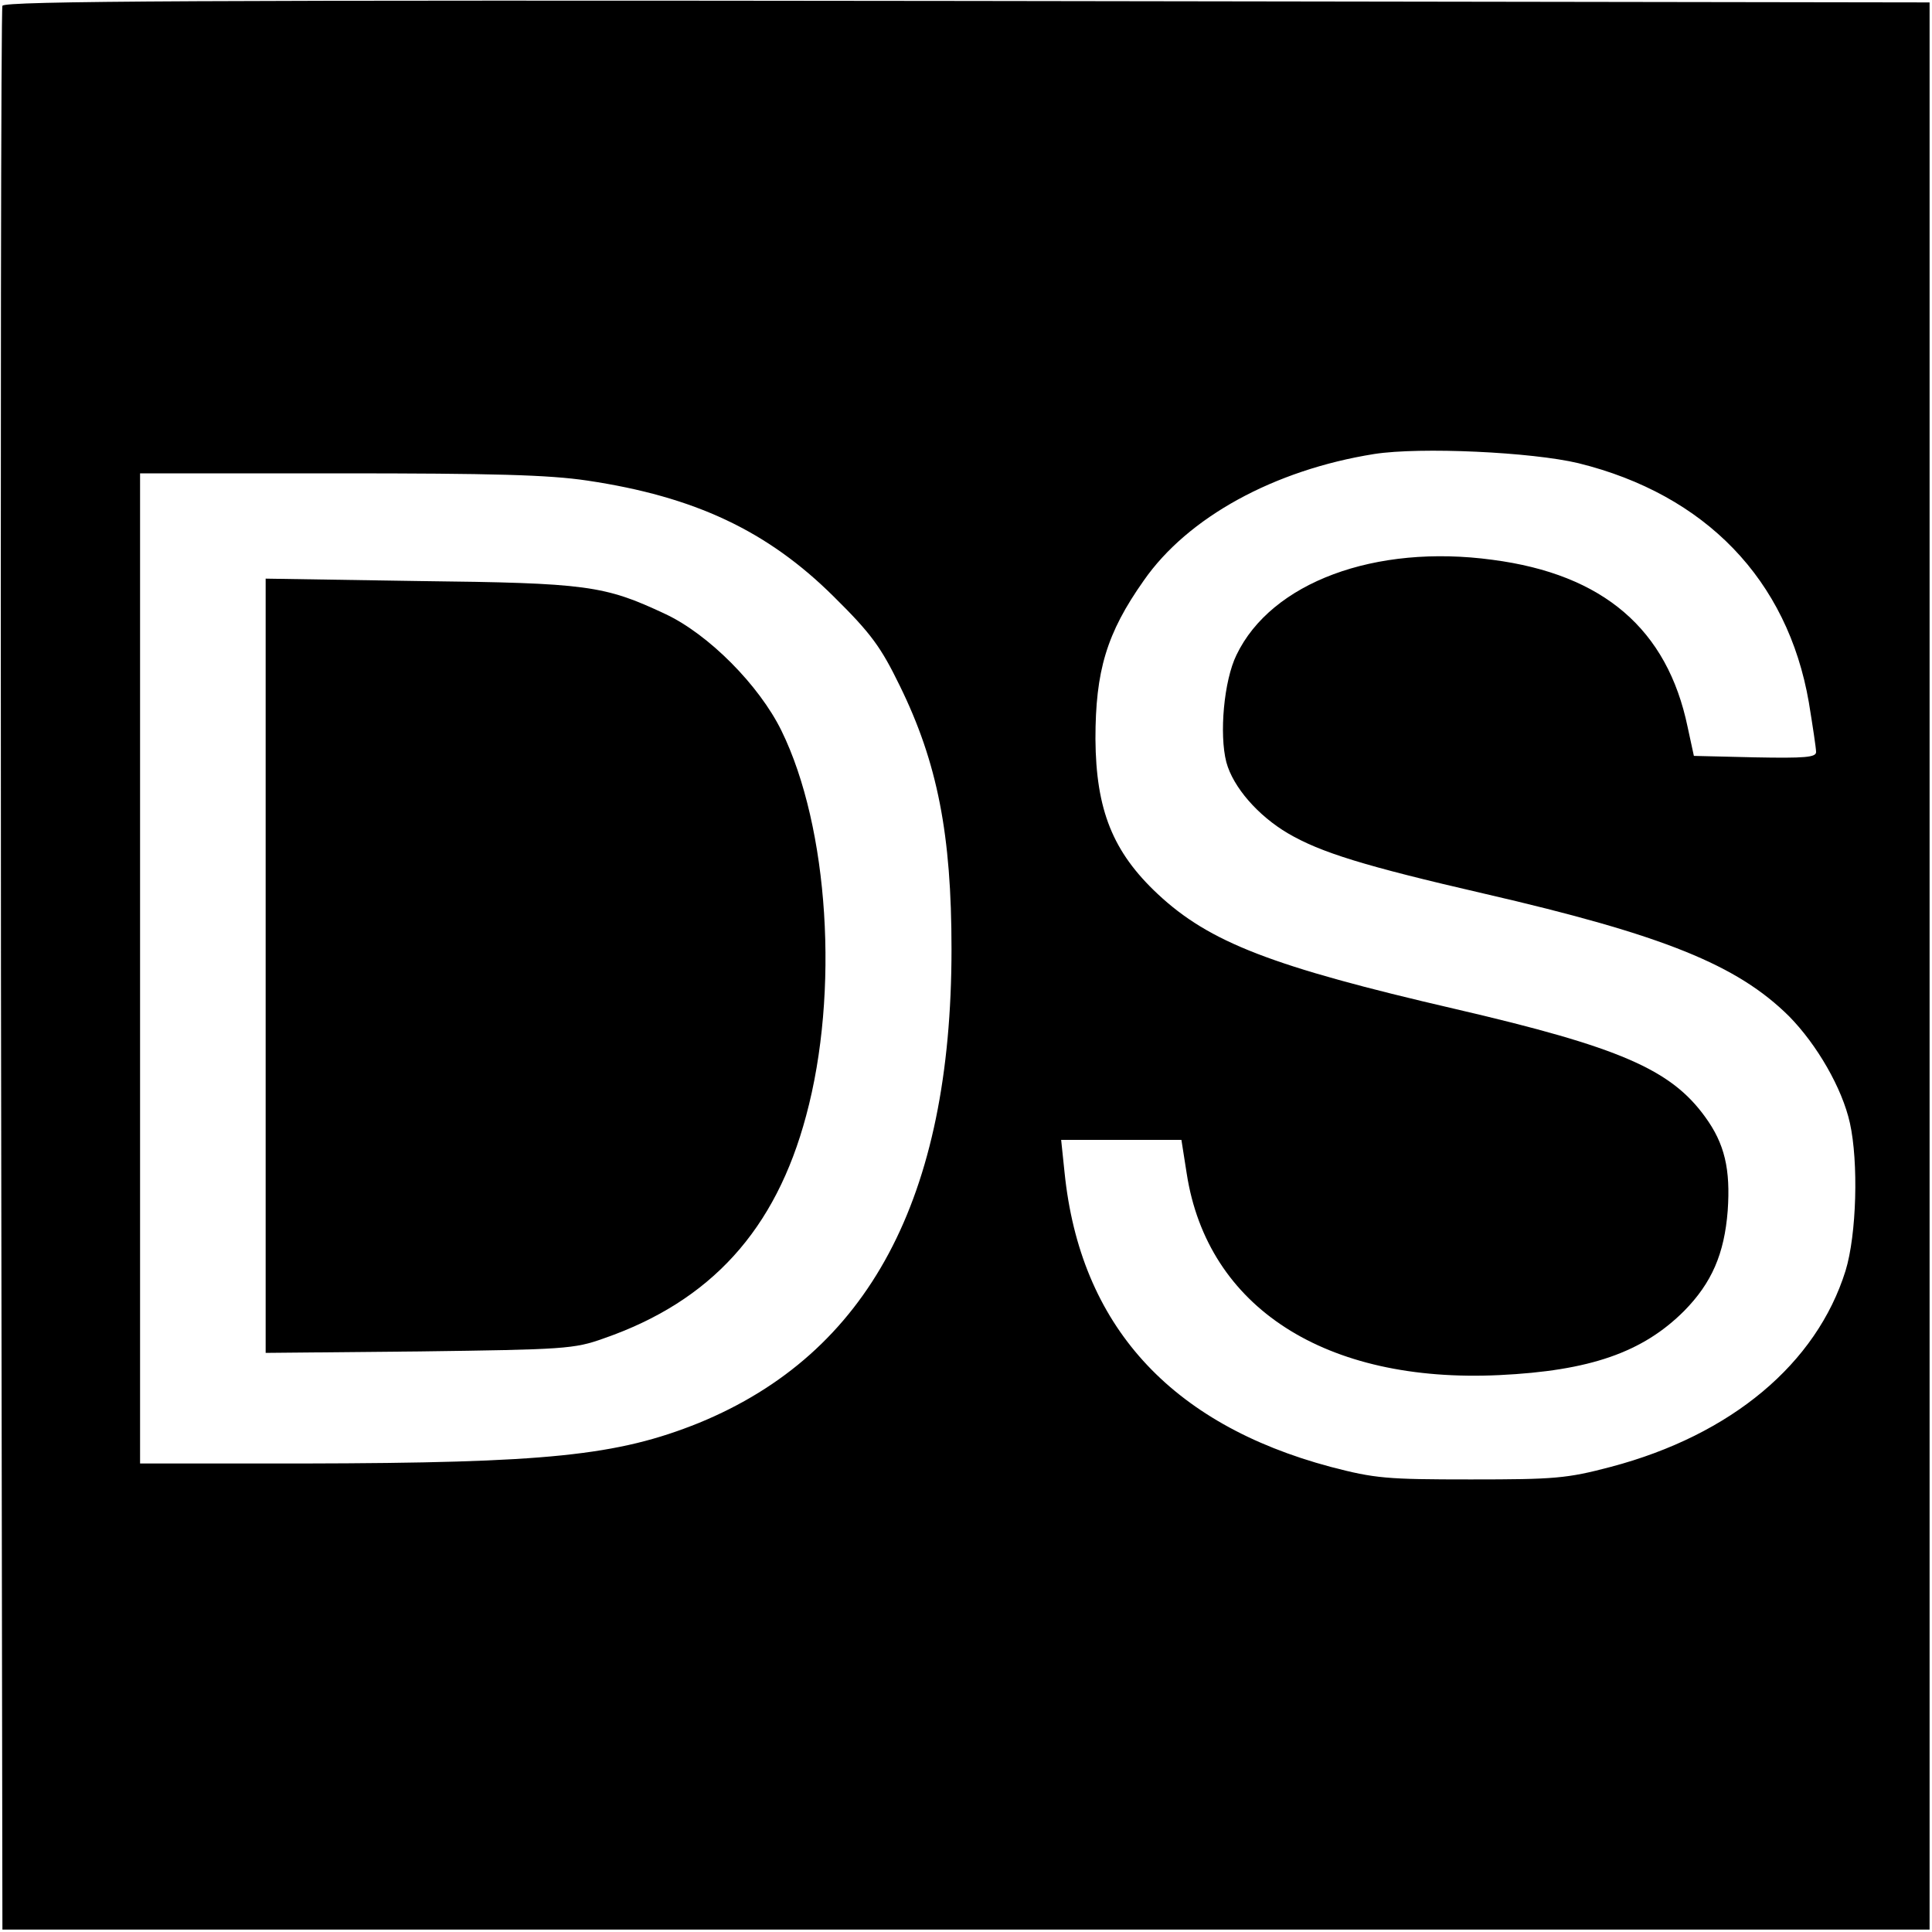
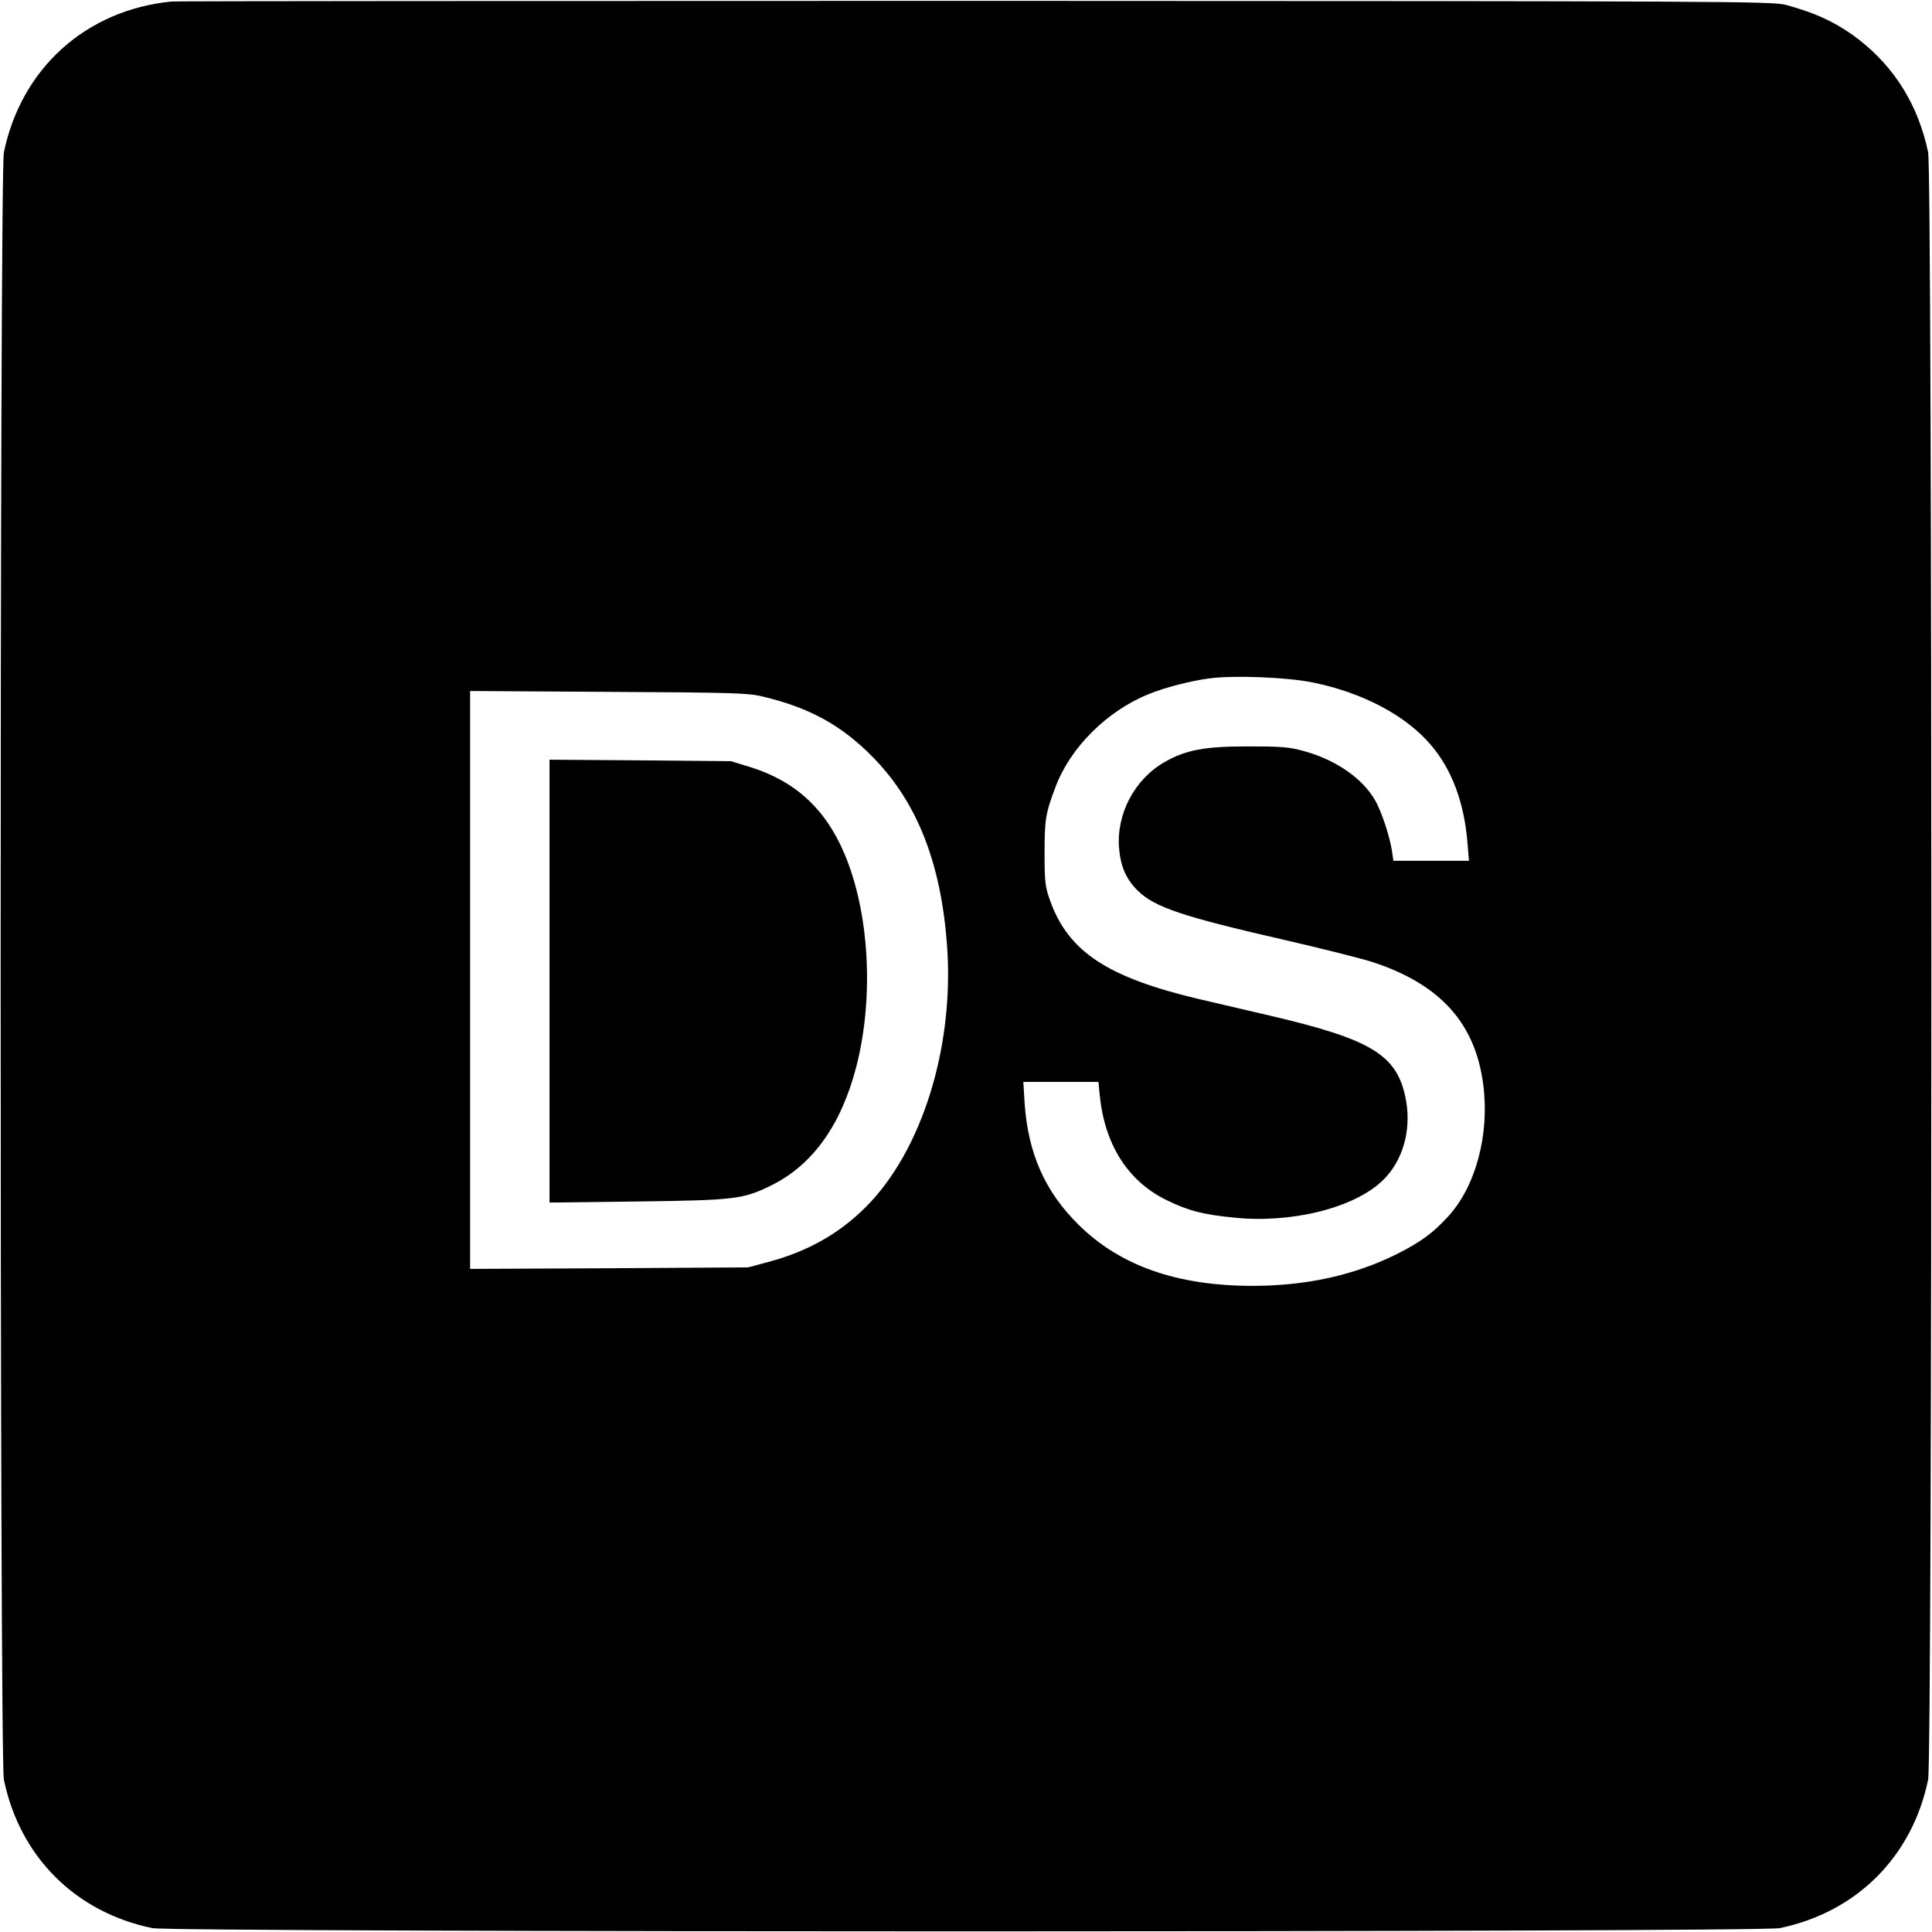
- <svg xmlns="http://www.w3.org/2000/svg" version="1.0" width="400pt" height="400pt" viewBox="0 0 400 400" preserveAspectRatio="xMidYMid meet">
-   <g transform="translate(0,400) scale(0.1,-0.1)" fill="#000000" stroke="none">
-     <path d="M5 3988 c-3 -7 -4 -906 -3 -1998 l3 -1985 1995 0 1995 0 0 1995 0 1995 -1993 3 c-1589 2 -1994 0 -1997 -10z m3263 -947 c263 -65 433 -241 477 -495 8 -49 15 -95 15 -103 0 -11 -23 -13 -127 -11 l-126 3 -13 60 c-42 202 -174 316 -404 346 -243 33 -458 -47 -530 -197 -26 -53 -36 -164 -21 -222 14 -52 66 -111 127 -147 68 -40 159 -68 406 -125 373 -86 525 -148 632 -254 58 -59 110 -149 126 -221 18 -81 14 -231 -9 -306 -60 -192 -236 -340 -486 -406 -91 -24 -116 -26 -290 -26 -174 0 -198 2 -290 26 -333 89 -519 294 -551 610 l-7 67 125 0 124 0 11 -70 c43 -277 287 -434 647 -417 188 9 297 47 383 133 57 58 83 118 90 207 6 86 -6 139 -47 195 -71 98 -177 144 -517 223 -380 88 -509 138 -616 238 -93 87 -128 174 -129 321 0 141 23 219 100 328 91 131 270 229 477 262 96 15 327 4 423 -19z m-2052 -36 c222 -33 373 -104 510 -240 78 -77 98 -105 137 -185 78 -159 107 -308 107 -545 0 -516 -172 -837 -523 -981 -169 -68 -314 -83 -819 -84 l-338 0 0 1025 0 1025 411 0 c319 0 435 -3 515 -15z" />
-     <path d="M550 2000 l0 -801 318 3 c299 4 321 5 382 27 222 77 356 225 419 461 69 255 47 597 -51 797 -46 94 -151 200 -241 242 -126 59 -161 64 -509 68 l-318 5 0 -802z" />
+ <svg xmlns="http://www.w3.org/2000/svg" version="1.0" width="900pt" height="900pt" viewBox="0 0 900 900" preserveAspectRatio="xMidYMid meet">
+   <g transform="translate(0,900) scale(0.1,-0.1)" fill="#000000" stroke="none">
+     <path d="M800 8993 c-399 -39 -701 -311 -782 -703 -20 -97 -20 -7483 0 -7580 74 -359 333 -618 692 -692 97 -20 7483 -20 7580 0 359 74 618 333 692 692 20 97 20 7483 0 7580 -45 217 -154 394 -322 525 -100 77 -196 123 -340 162 -62 17 -265 18 -3775 19 -2041 0 -3726 -1 -3745 -3z m5319 -3173 c230 -47 432 -154 548 -292 97 -114 154 -268 169 -454 l7 -84 -176 0 -176 0 -7 48 c-10 66 -50 187 -80 237 -59 101 -184 187 -333 227 -64 18 -105 21 -256 21 -203 0 -290 -16 -390 -73 -140 -80 -225 -242 -212 -401 7 -86 34 -146 87 -198 80 -78 209 -121 690 -231 173 -40 356 -86 405 -102 316 -104 479 -286 515 -574 29 -231 -36 -473 -166 -613 -72 -78 -128 -118 -239 -174 -198 -98 -421 -147 -670 -147 -351 0 -617 93 -811 285 -157 155 -235 333 -251 567 l-6 98 175 0 175 0 6 -62 c23 -230 131 -400 310 -488 102 -50 171 -68 315 -82 266 -28 558 44 691 171 93 88 135 228 112 368 -37 216 -152 289 -636 402 -121 28 -269 63 -330 77 -427 101 -608 221 -693 458 -23 64 -26 86 -26 221 0 156 4 185 51 309 69 184 240 354 433 432 77 32 196 62 285 74 116 15 366 5 484 -20z m-2569 -64 c221 -52 371 -135 517 -284 204 -208 315 -488 344 -867 37 -475 -114 -964 -378 -1228 -123 -123 -267 -205 -451 -255 l-97 -26 -647 -4 -648 -3 0 1346 0 1346 643 -4 c572 -3 650 -5 717 -21z" />
+     <path d="M2560 4430 l0 -1032 408 5 c458 6 493 10 627 76 191 95 324 281 394 552 83 323 61 715 -54 989 -89 212 -230 341 -441 407 l-89 27 -422 4 -423 3 0 -1031z" />
  </g>
</svg>
